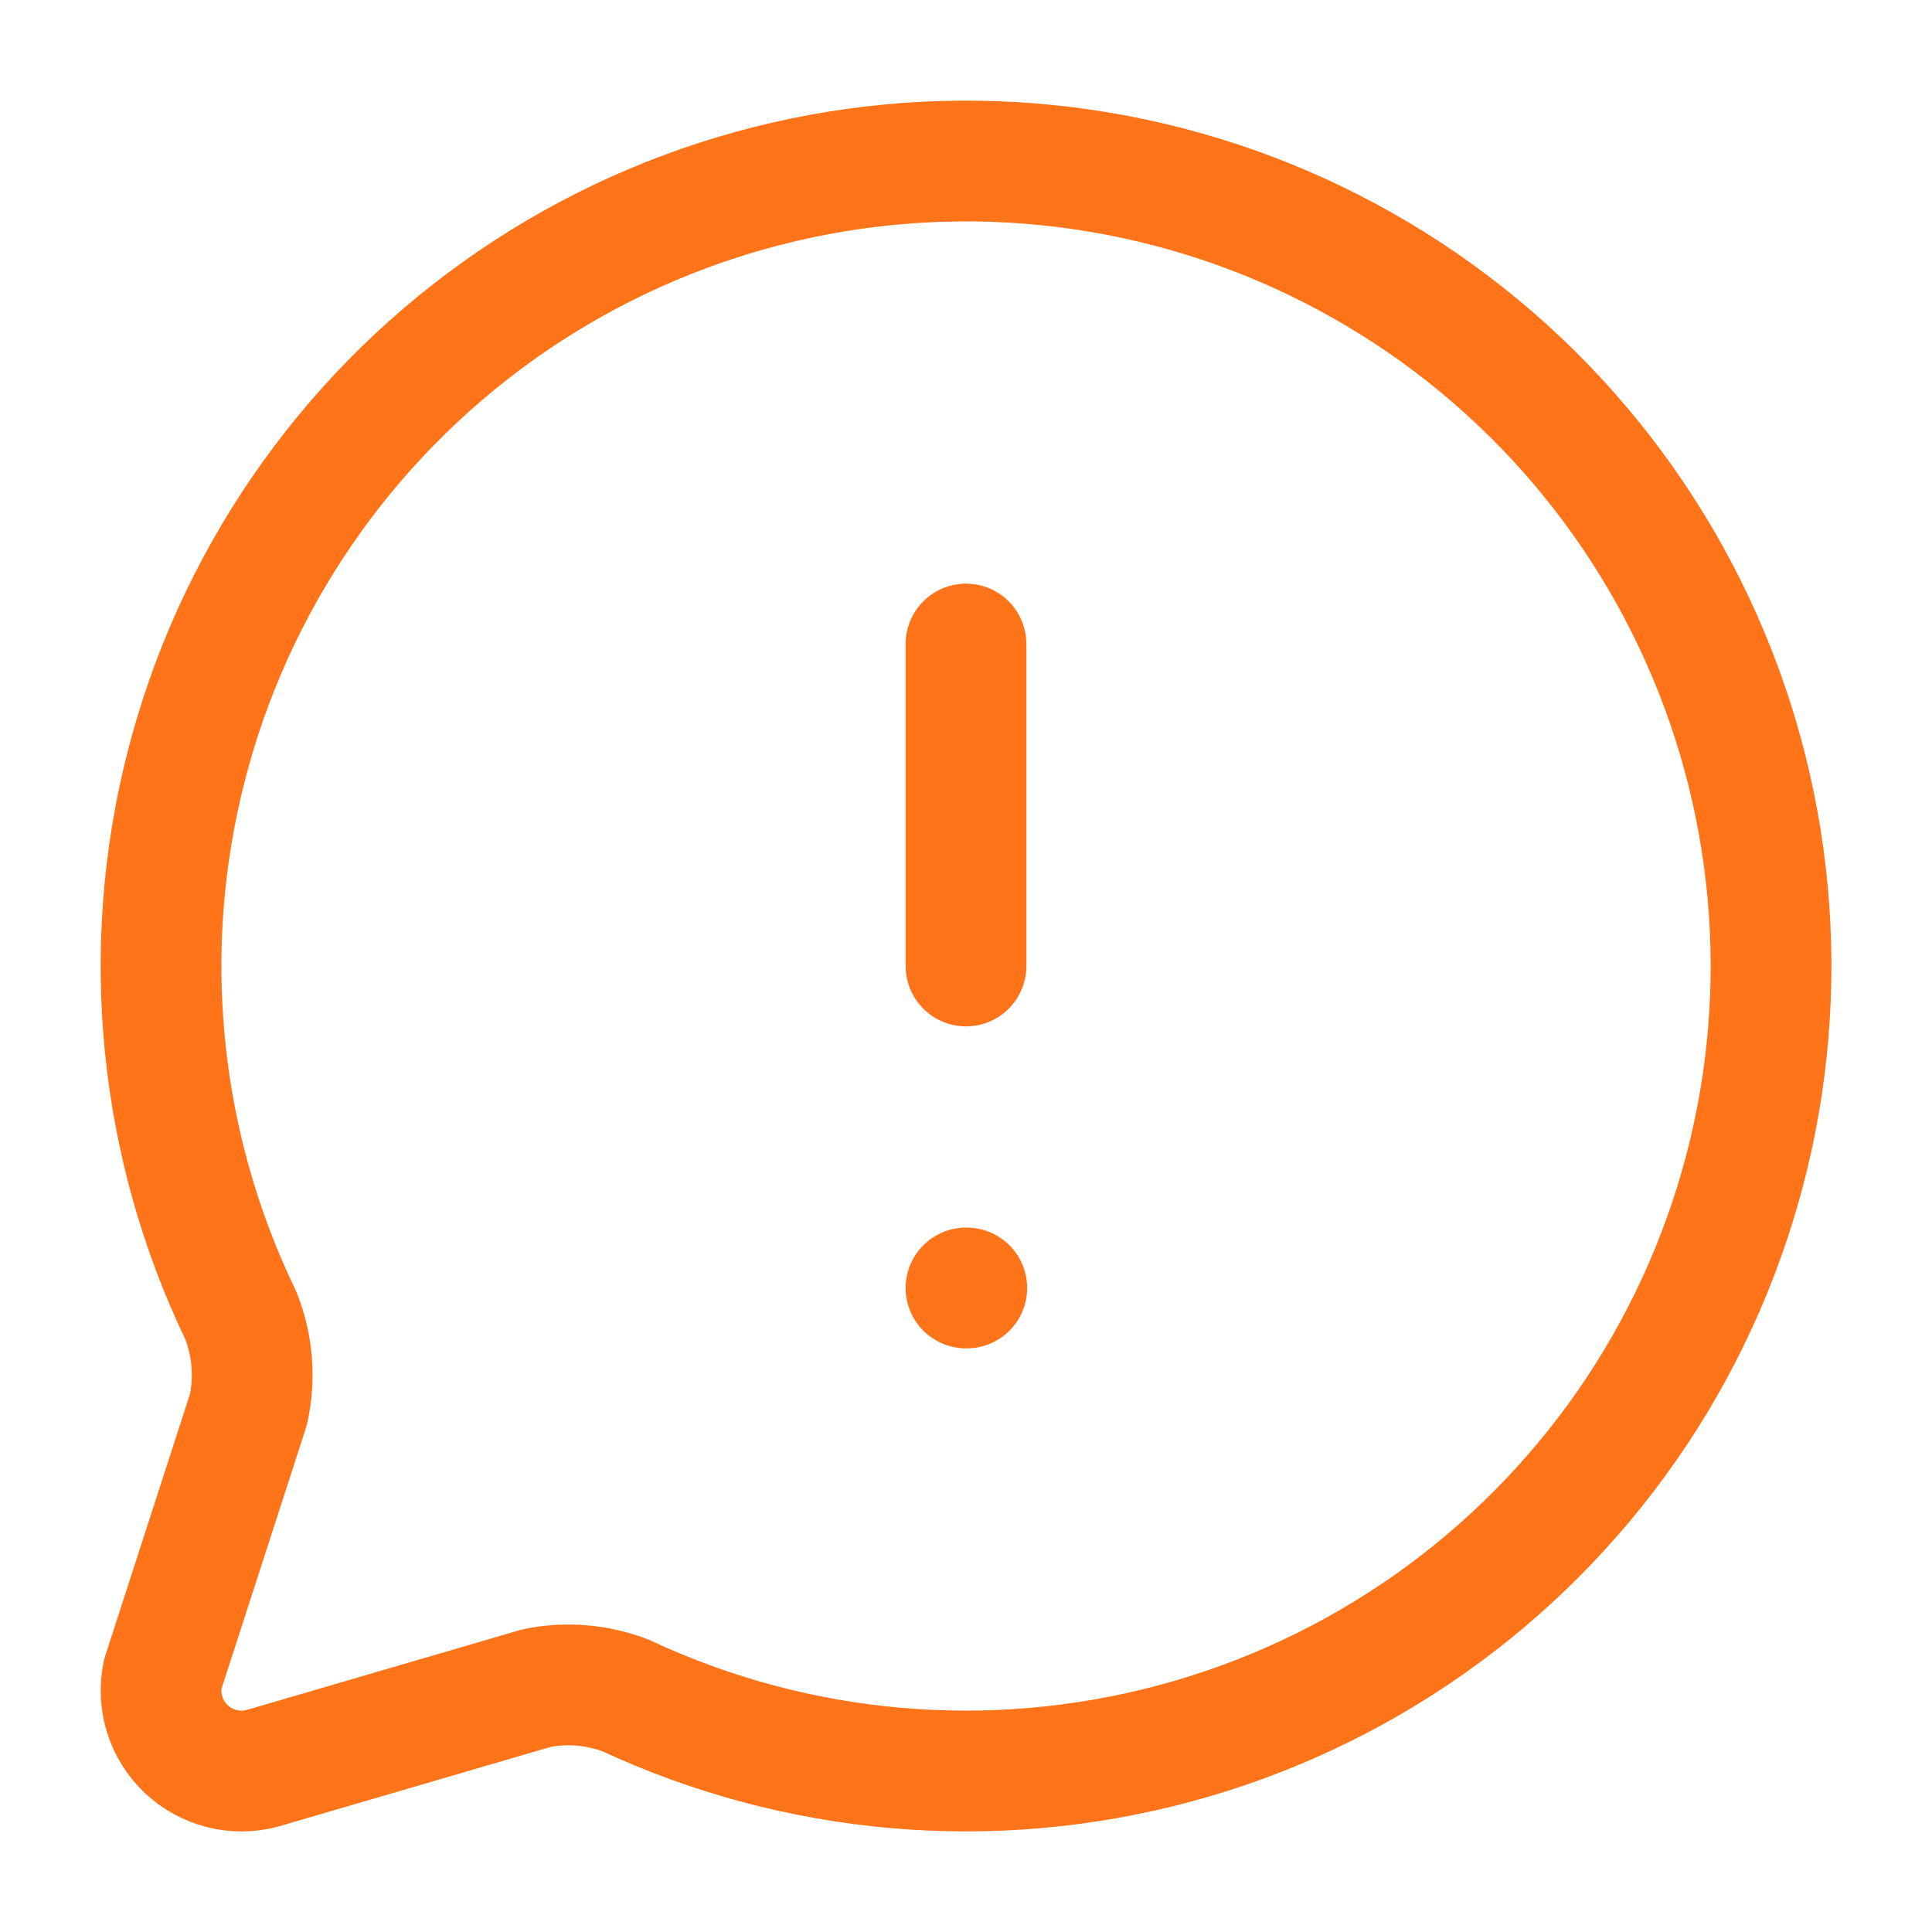
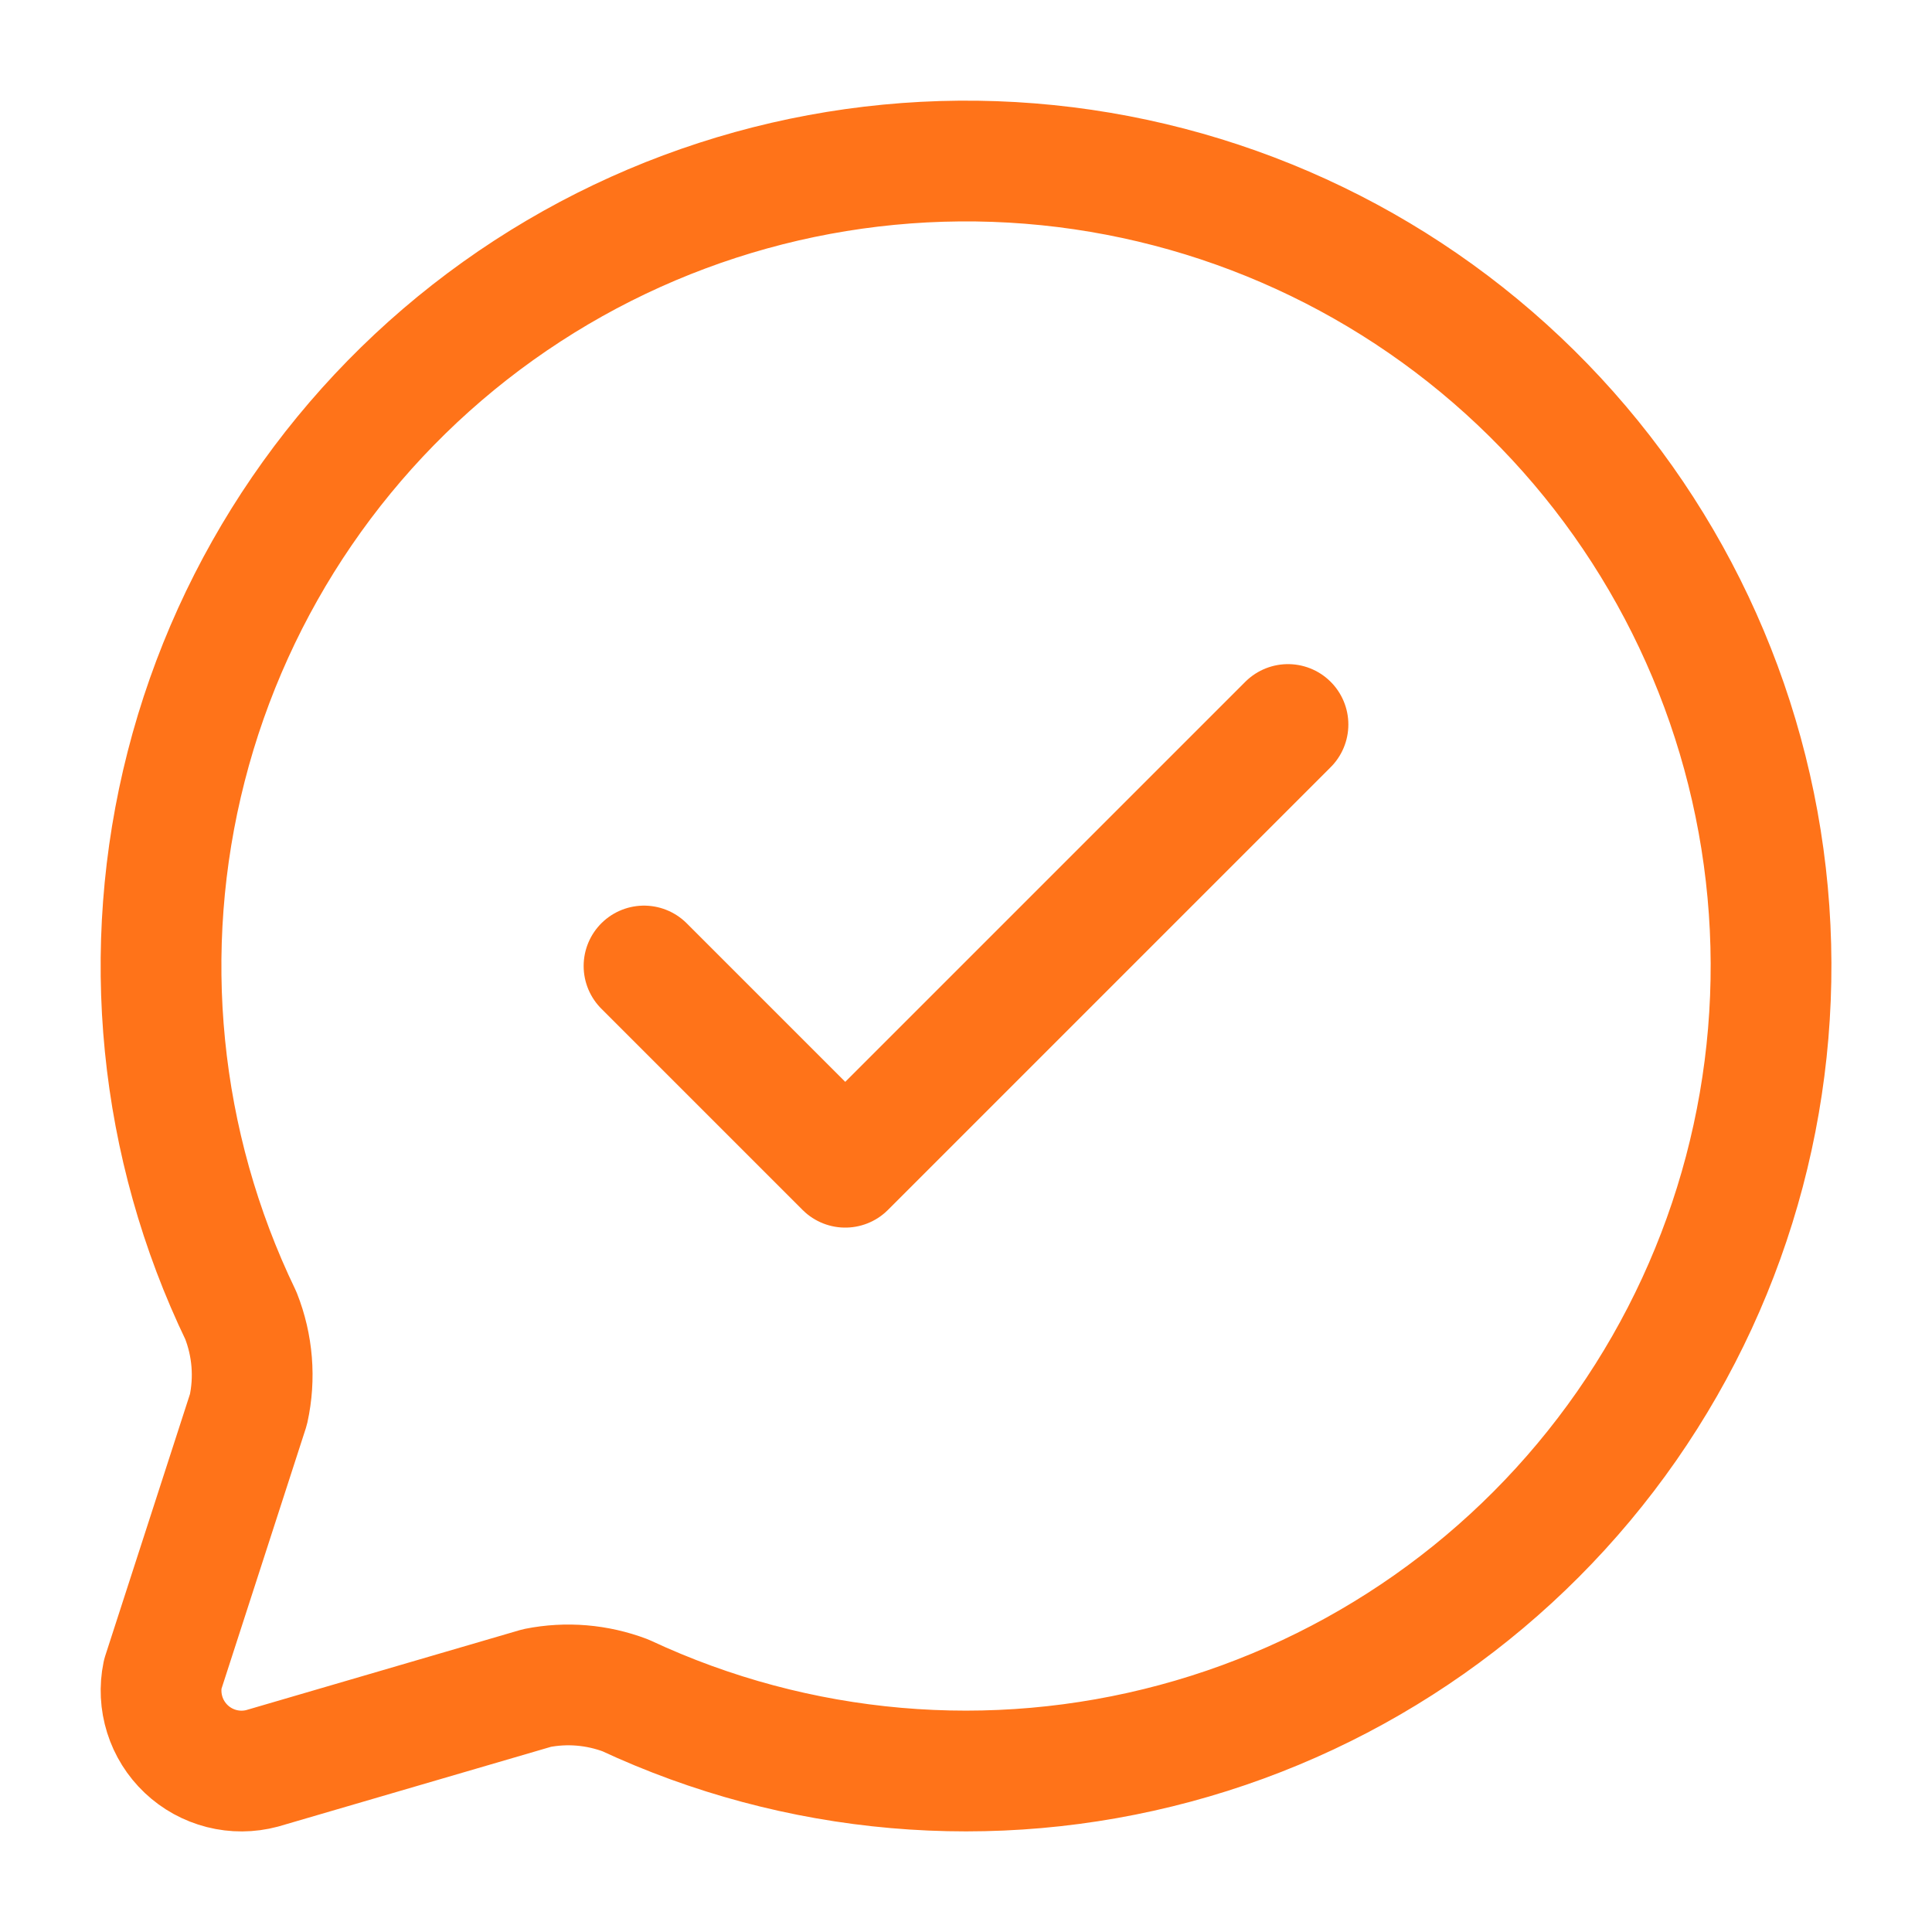
<svg xmlns="http://www.w3.org/2000/svg" width="32" height="32" viewBox="0 0 32 32" fill="none">
-   <path d="M4.115 23.345C4.229 22.826 4.185 22.284 3.989 21.789C2.625 18.959 2.304 15.737 3.084 12.693C3.863 9.649 5.693 6.978 8.25 5.151C10.807 3.324 13.927 2.46 17.059 2.709C20.192 2.959 23.135 4.306 25.371 6.515C27.606 8.723 28.99 11.65 29.278 14.779C29.566 17.909 28.739 21.039 26.944 23.618C25.148 26.197 22.5 28.059 19.465 28.875C16.431 29.692 13.206 29.411 10.359 28.081C9.891 27.904 9.384 27.861 8.893 27.959L4.343 29.289C4.123 29.348 3.892 29.349 3.672 29.293C3.452 29.237 3.25 29.126 3.085 28.97C2.92 28.814 2.797 28.618 2.729 28.401C2.661 28.185 2.649 27.954 2.695 27.732L4.115 23.345Z" stroke="#FF7319" stroke-width="2" stroke-linecap="round" stroke-linejoin="round" />
-   <path d="M16 10.667V16" stroke="#FF7319" stroke-width="2" stroke-linecap="round" stroke-linejoin="round" />
-   <path d="M16 21.333H16.013" stroke="#FF7319" stroke-width="2" stroke-linecap="round" stroke-linejoin="round" />
+   <path d="M3.989 21.789C4.185 22.284 4.229 22.826 4.115 23.345L2.695 27.732C2.649 27.954 2.661 28.185 2.729 28.401C2.797 28.618 2.92 28.814 3.085 28.97C3.25 29.126 3.452 29.237 3.672 29.293C3.892 29.349 4.123 29.348 4.343 29.289L8.893 27.959C9.384 27.861 9.891 27.904 10.359 28.081C13.206 29.411 16.431 29.692 19.465 28.875C22.5 28.059 25.148 26.197 26.944 23.618C28.739 21.039 29.566 17.909 29.278 14.779C28.99 11.65 27.606 8.723 25.371 6.515C23.135 4.306 20.192 2.959 17.059 2.709C13.927 2.46 10.807 3.324 8.25 5.151C5.693 6.978 3.863 9.649 3.084 12.693C2.304 15.737 2.625 18.959 3.989 21.789Z" stroke-width="2" stroke-linecap="round" stroke-linejoin="round" stroke="#FF7319" />
+   <path d="M21.333 12L14 19.333L10.667 16" stroke-width="2" stroke-linecap="round" stroke-linejoin="round" stroke="#FF7319" />
</svg>
